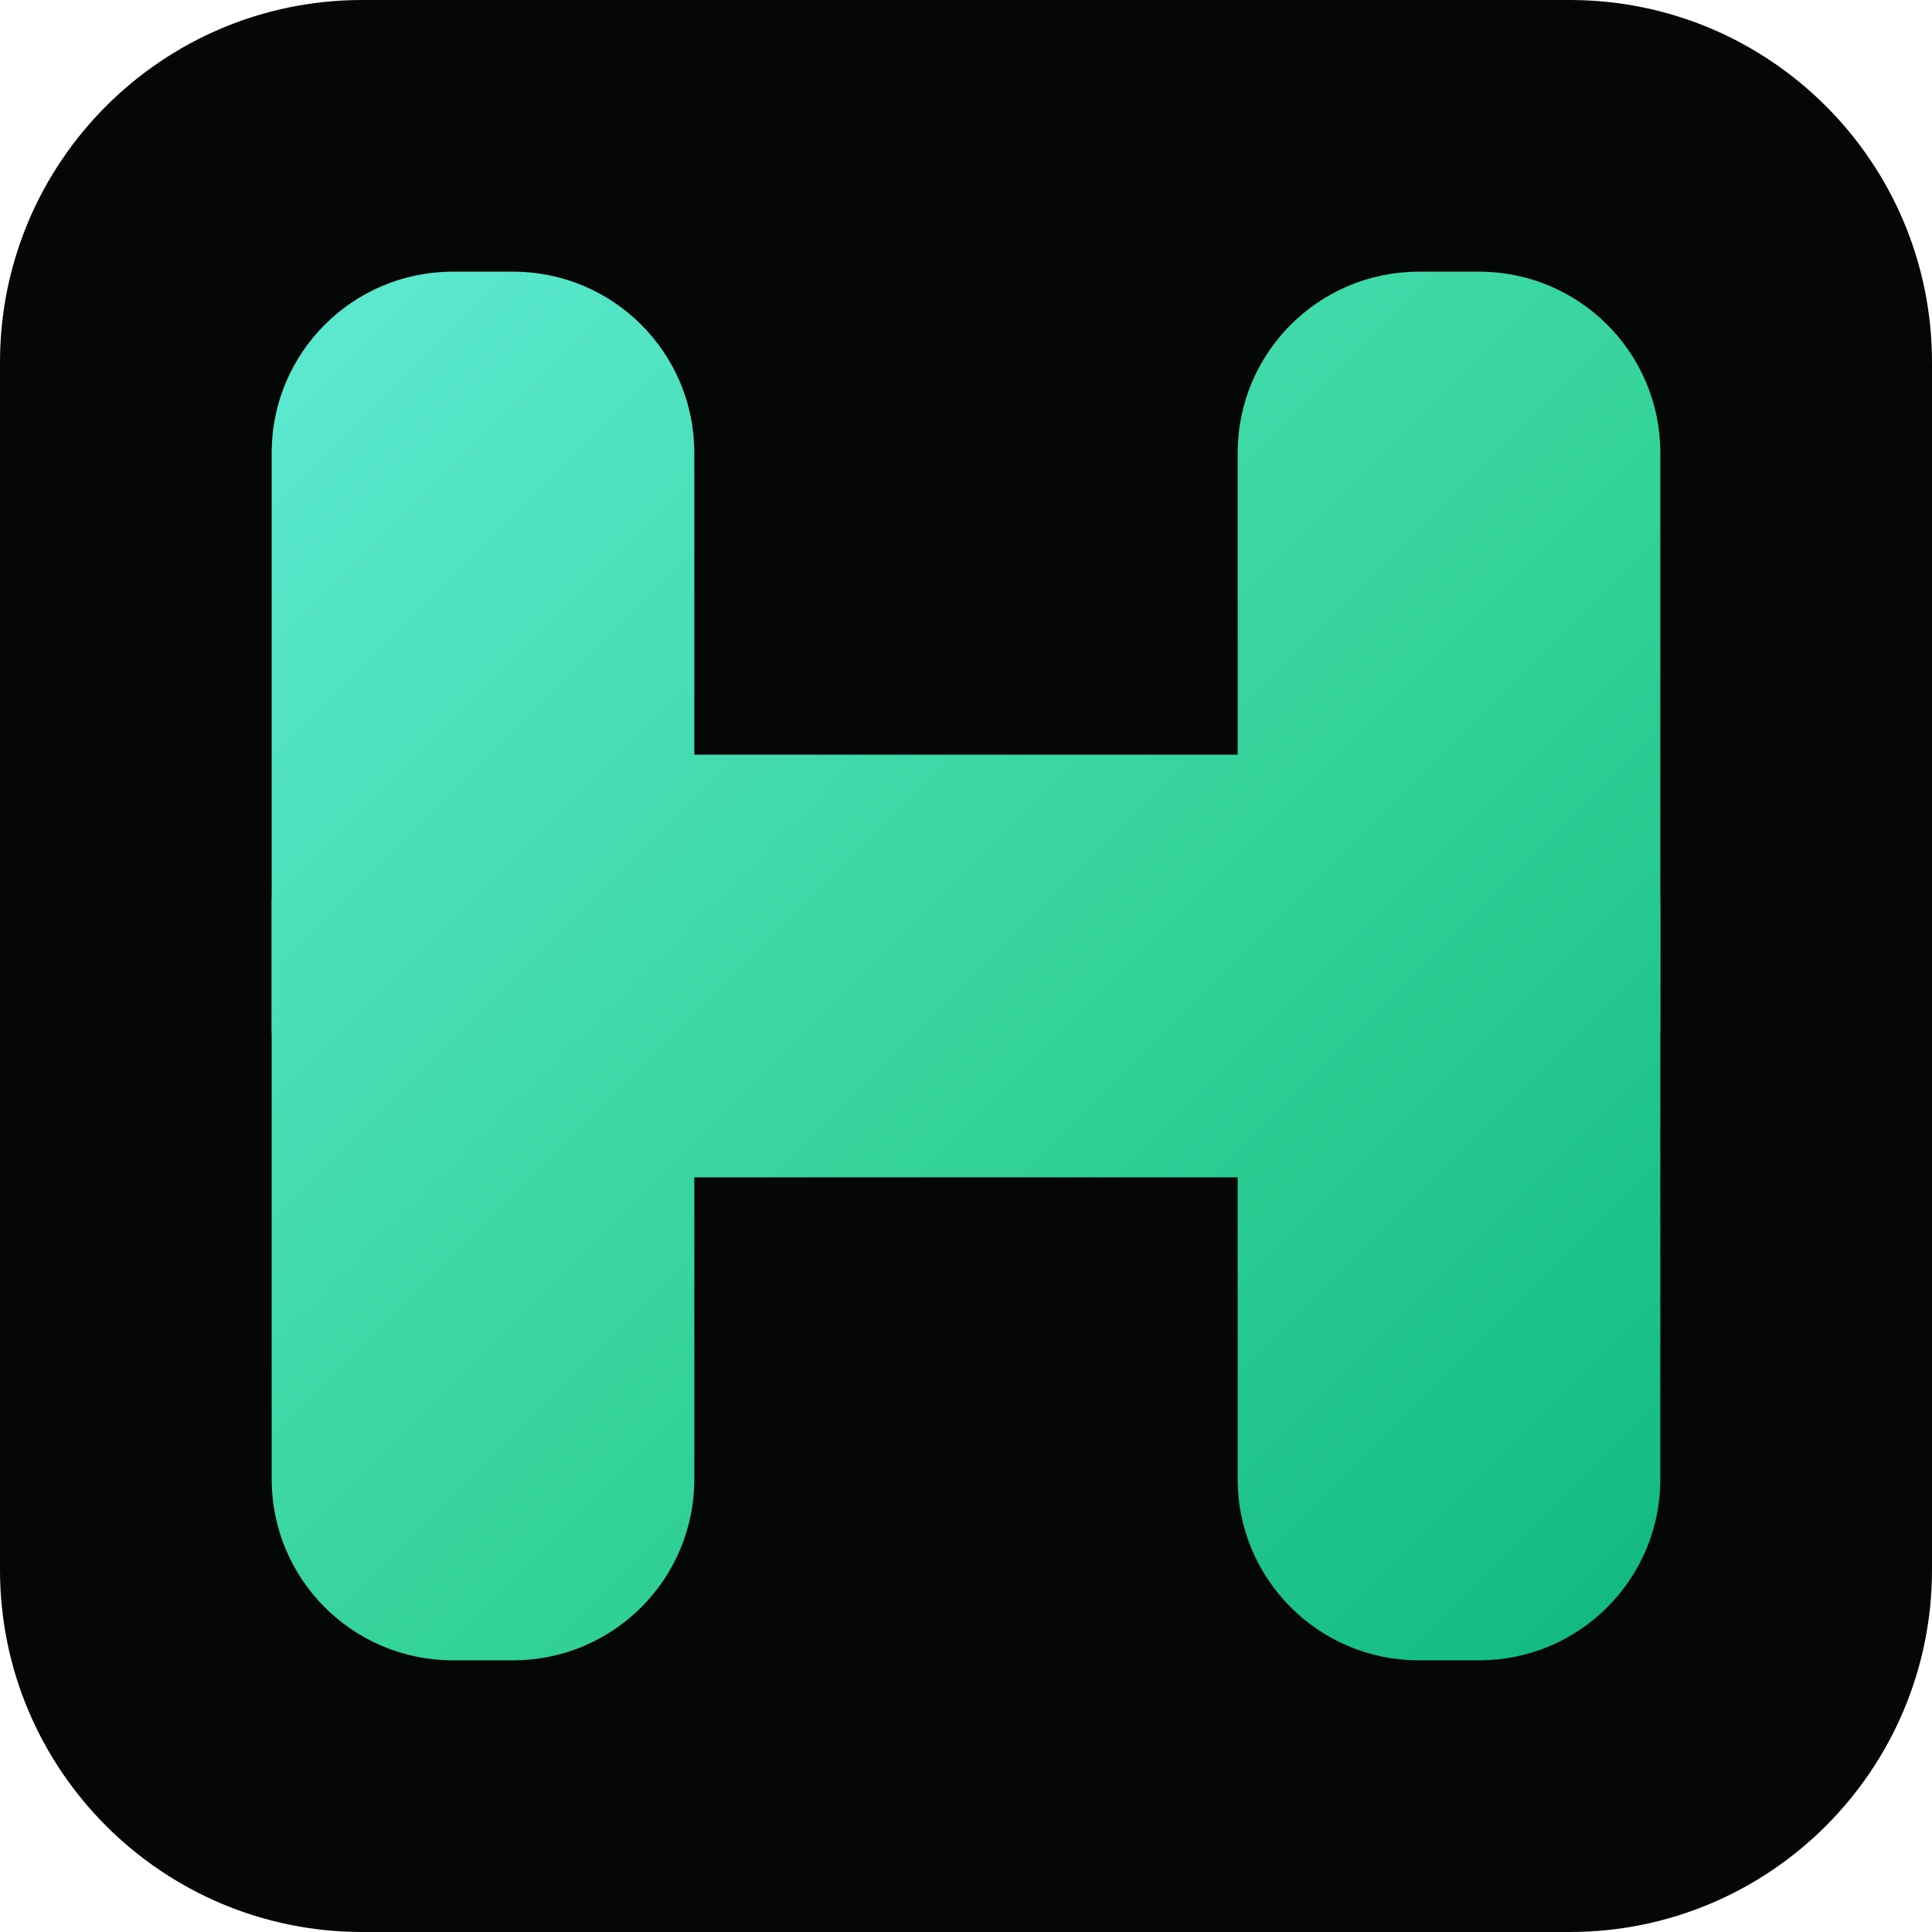
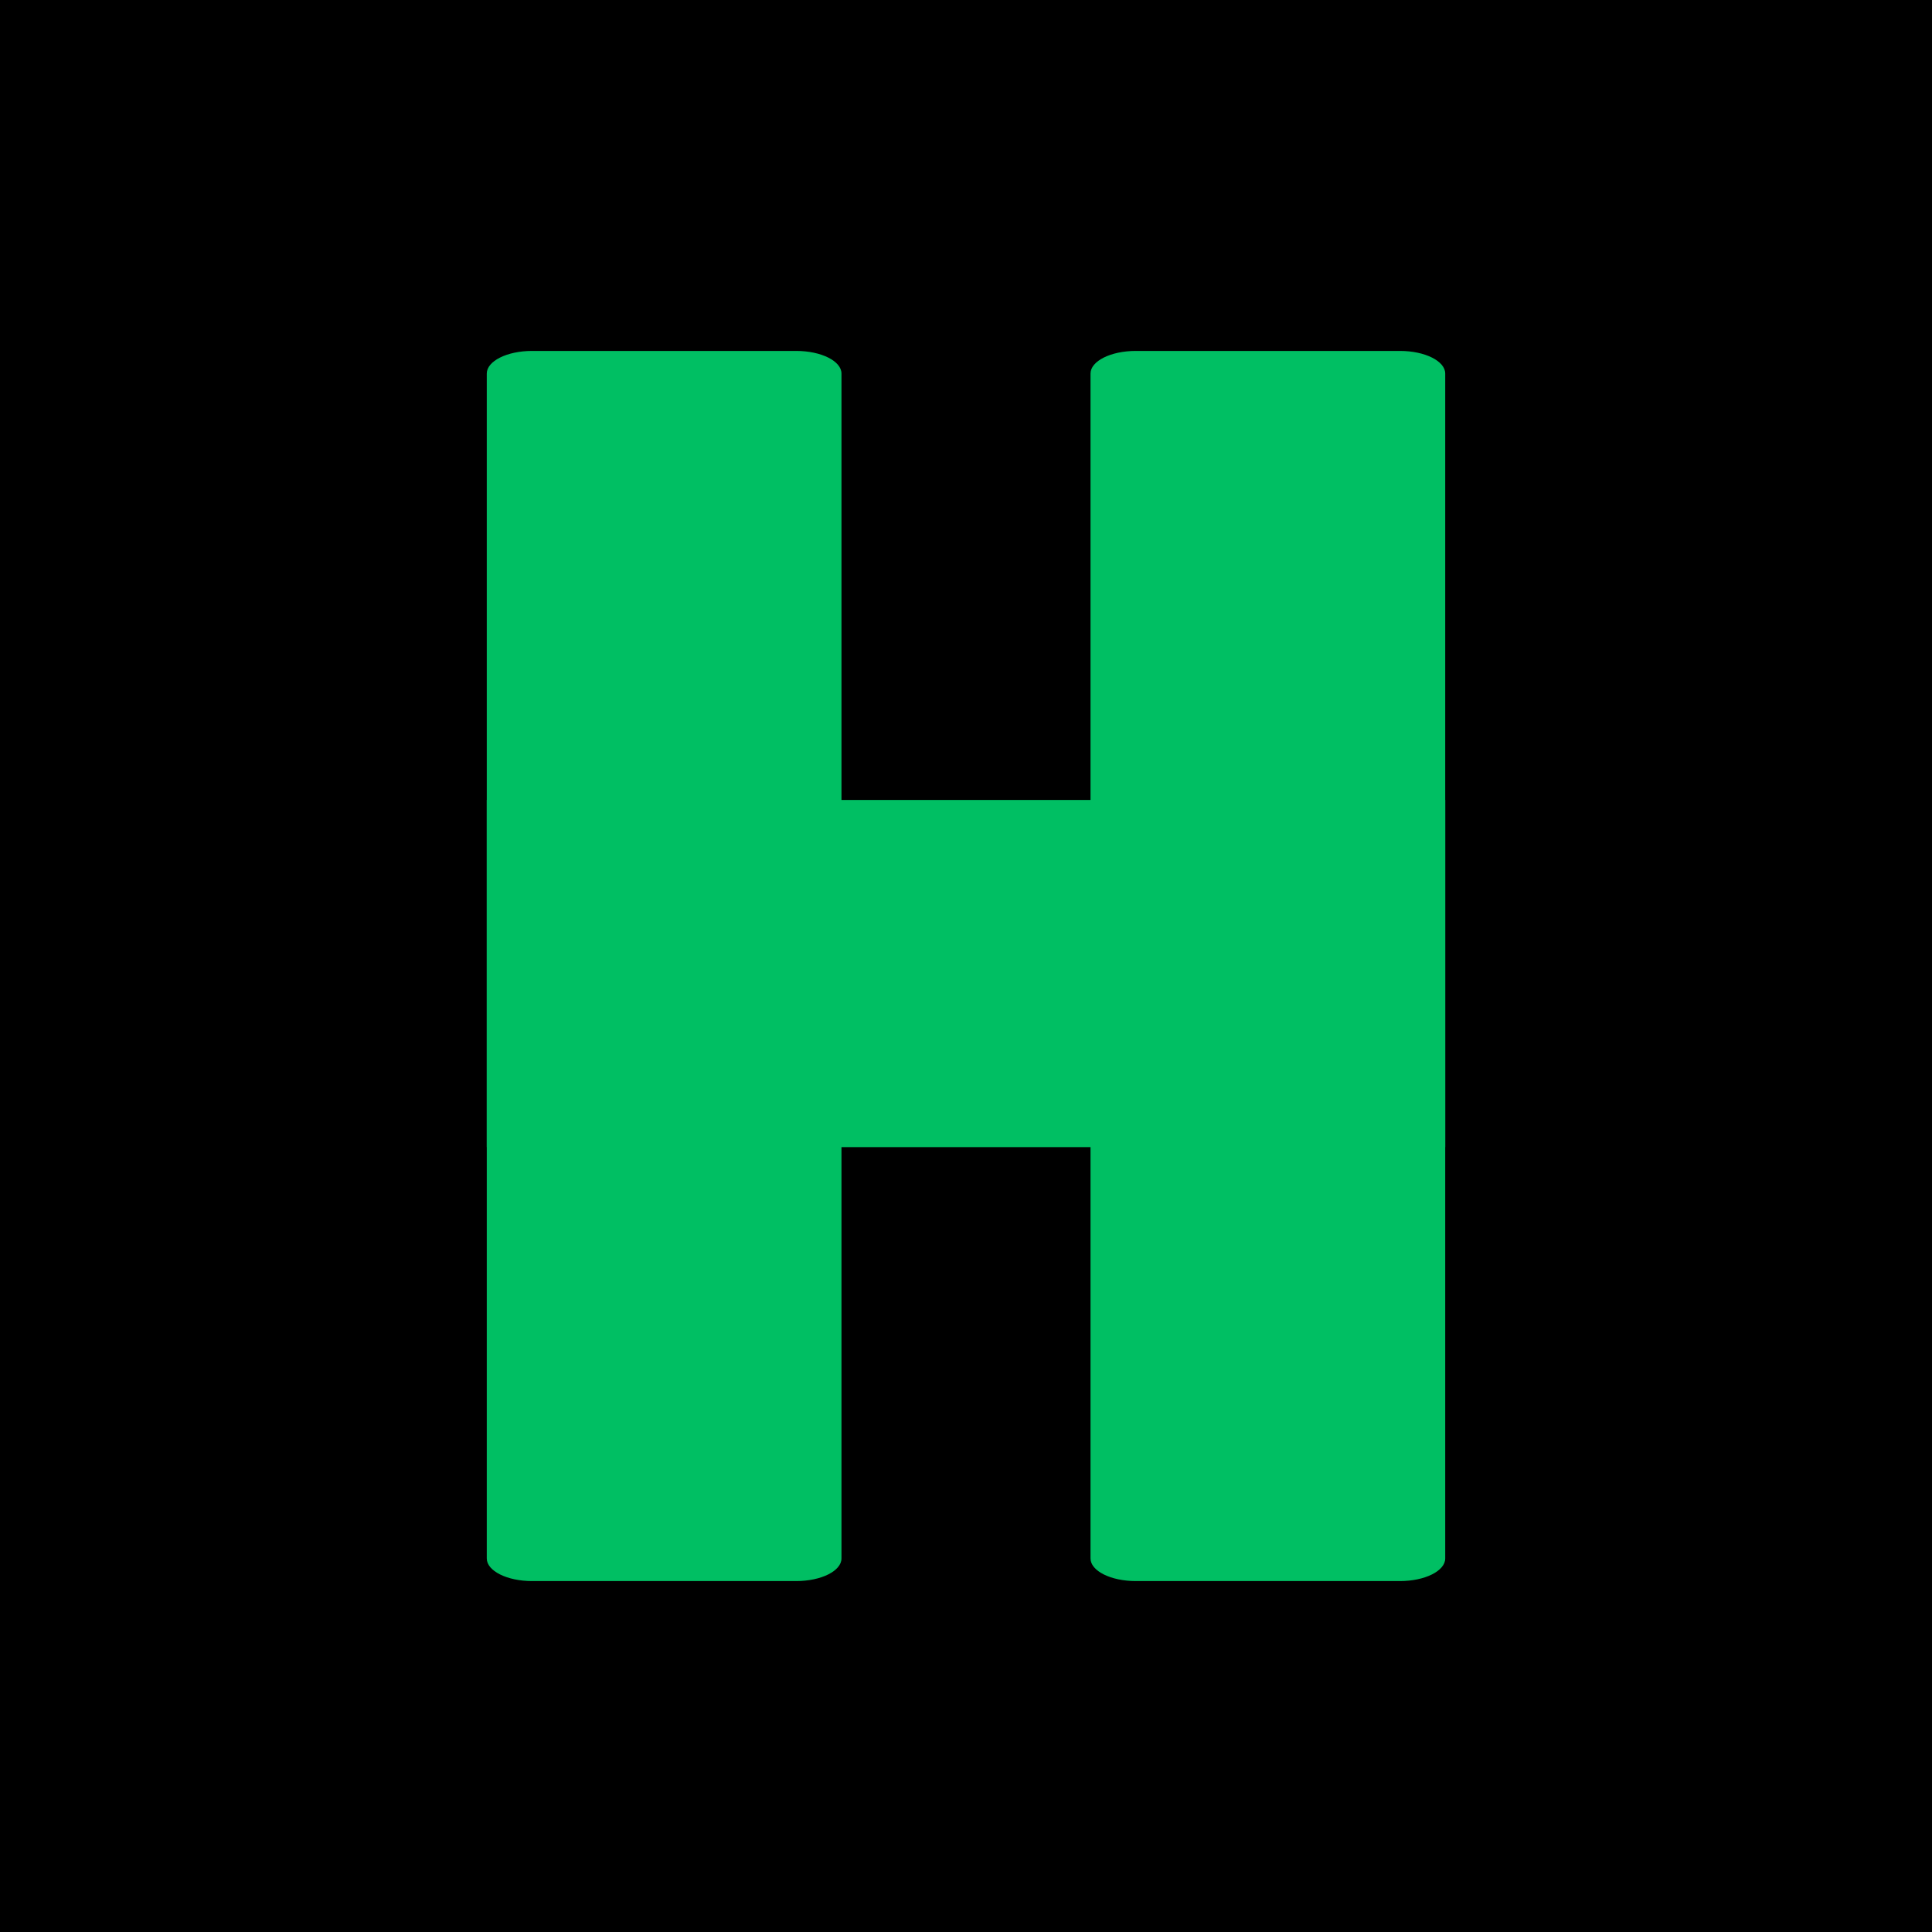
- <svg xmlns="http://www.w3.org/2000/svg" viewBox="0 0 64 64">
-   <defs>
-     <linearGradient id="g" x1="9" y1="9" x2="55" y2="55" gradientUnits="userSpaceOnUse">
-       <stop offset="0" stop-color="#5eead4" />
-       <stop offset="0.55" stop-color="#34d399" />
-       <stop offset="1" stop-color="#10b981" />
-     </linearGradient>
-   </defs>
-   <rect width="64" height="64" rx="12" fill="#050706" />
-   <rect x="9" y="9" width="14" height="46" rx="6" fill="url(#g)" />
-   <rect x="41" y="9" width="14" height="46" rx="6" fill="url(#g)" />
-   <rect x="9" y="25" width="46" height="14" rx="5" fill="url(#g)" />
+ <svg xmlns="http://www.w3.org/2000/svg" viewBox="0 0 512 512">
+   <rect width="512" height="512" fill="#000" />
+   <rect x="129" y="93" width="94" height="326" rx="12" ry="6" fill="#00bf63" />
+   <rect x="289" y="93" width="94" height="326" rx="12" ry="6" fill="#00bf63" />
+   <rect x="129" y="212" width="254" height="92" fill="#00bf63" />
</svg>
